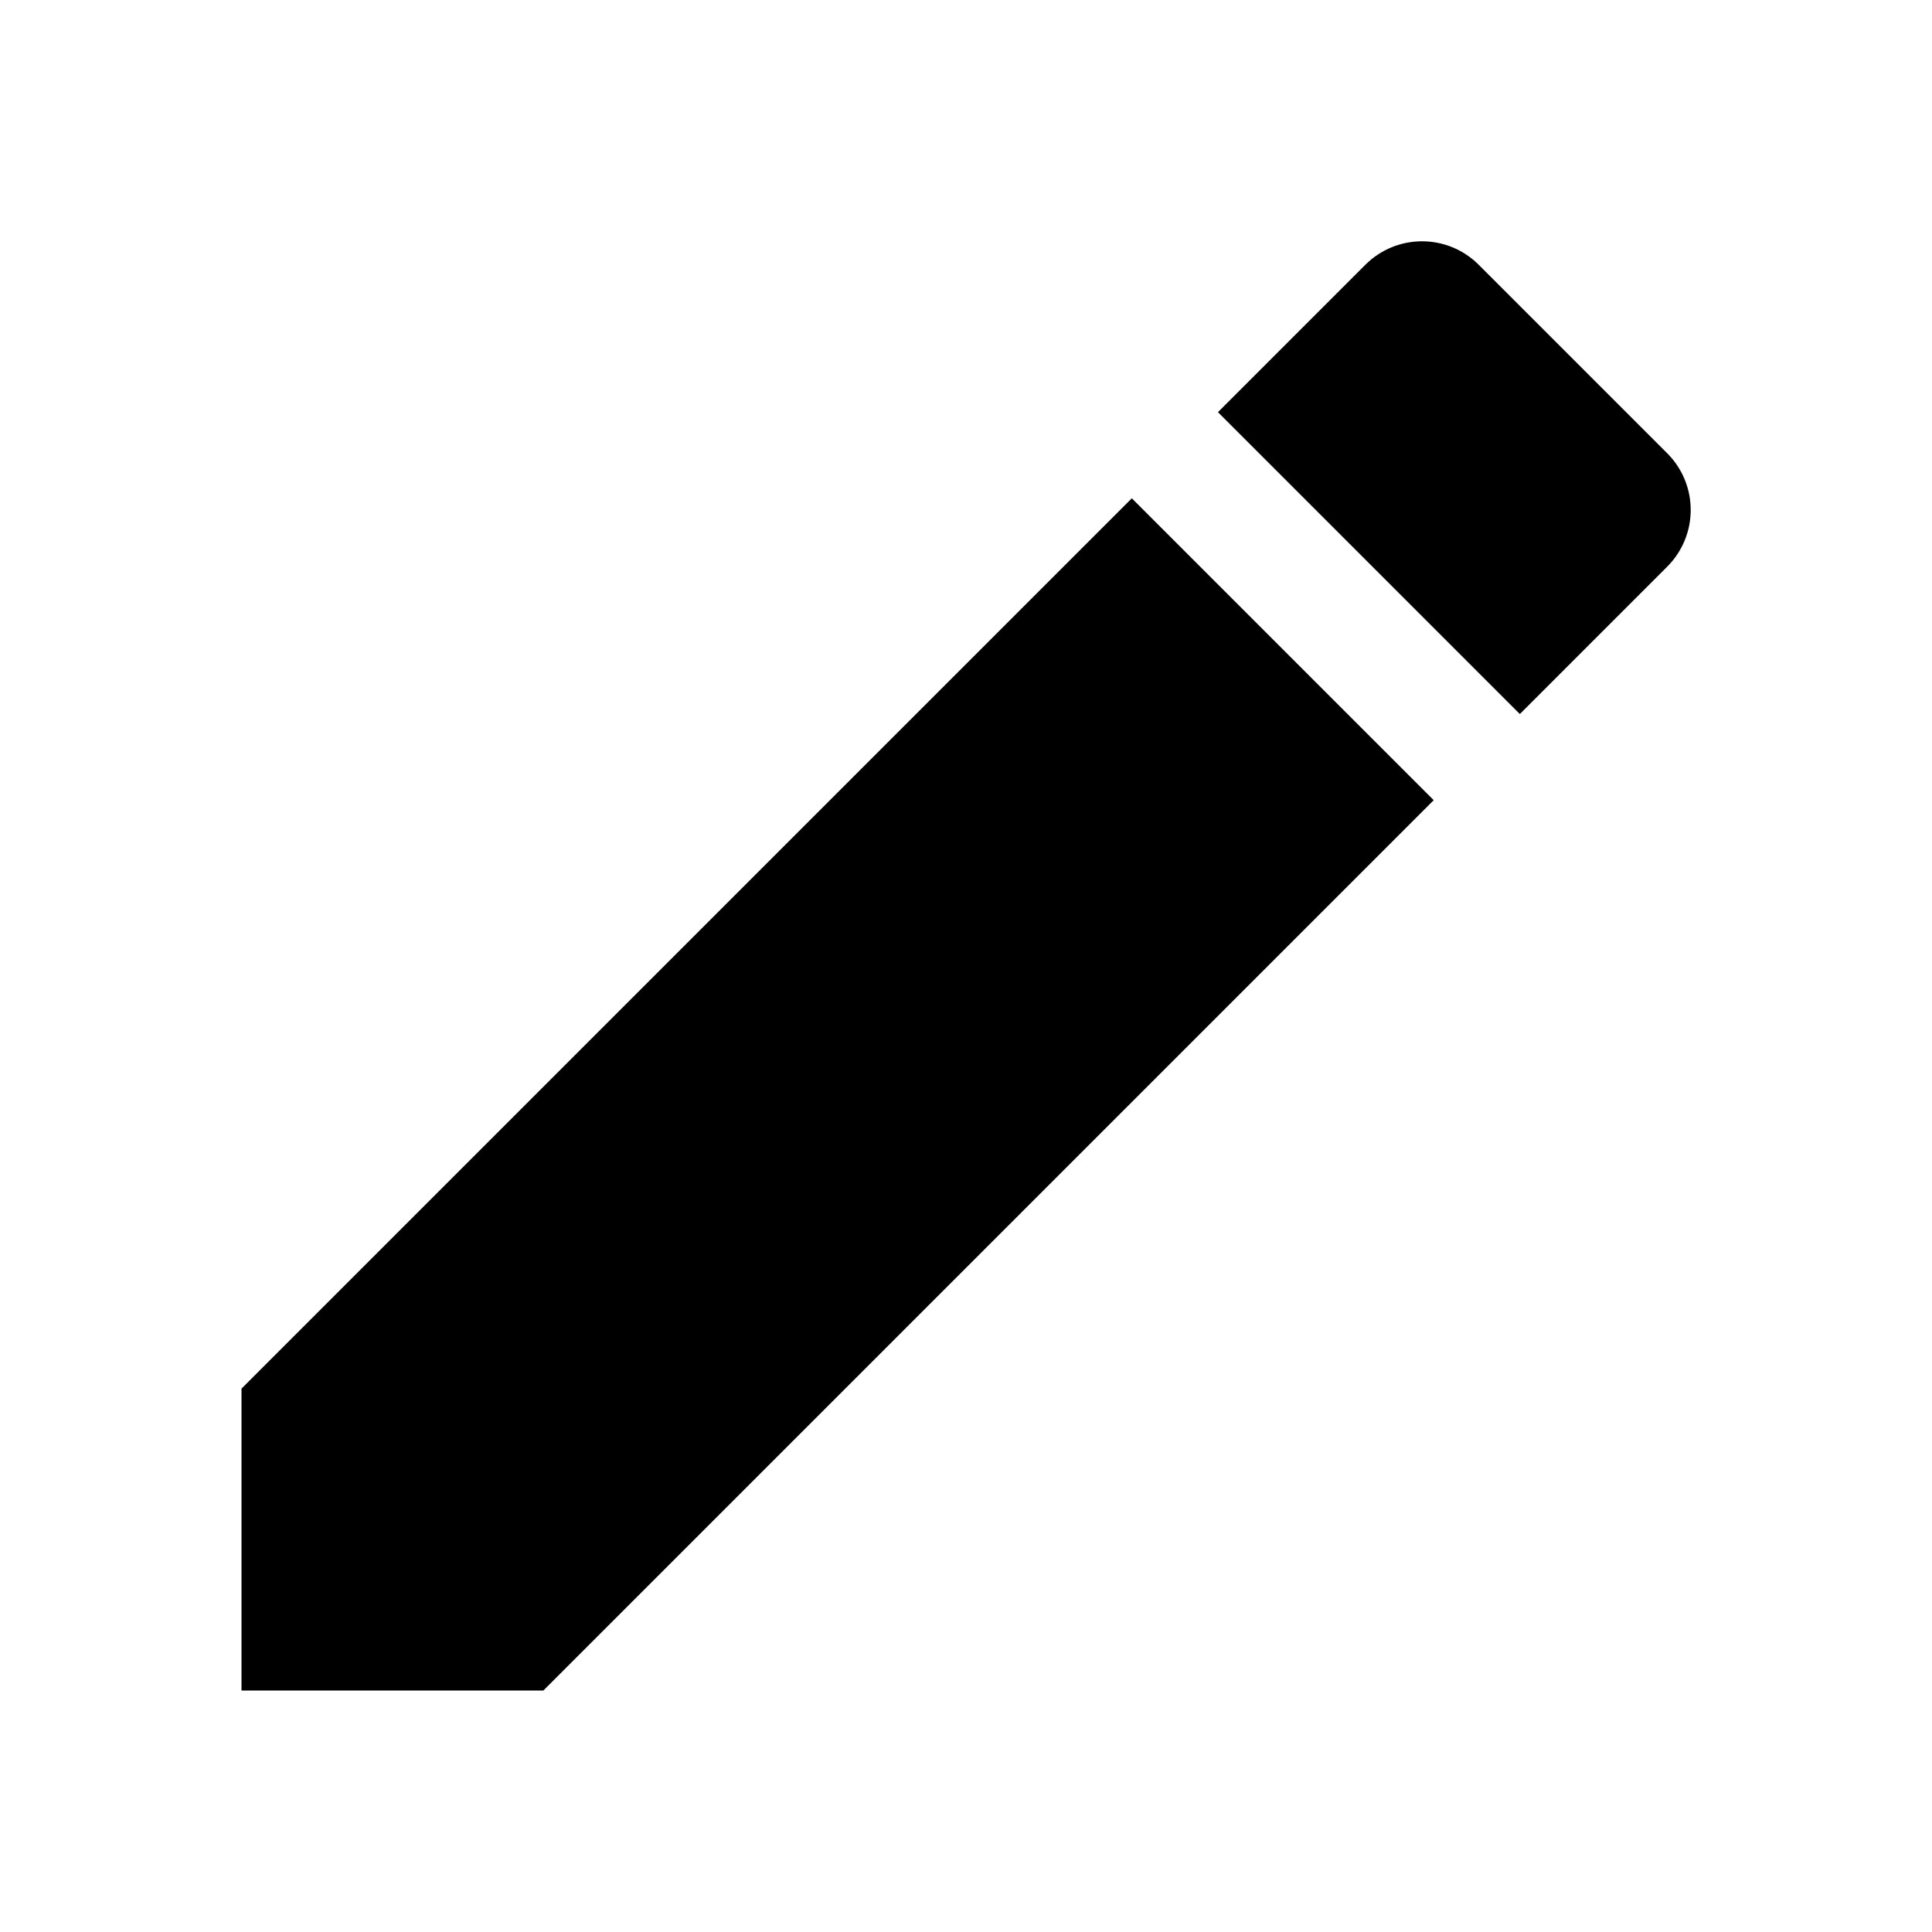
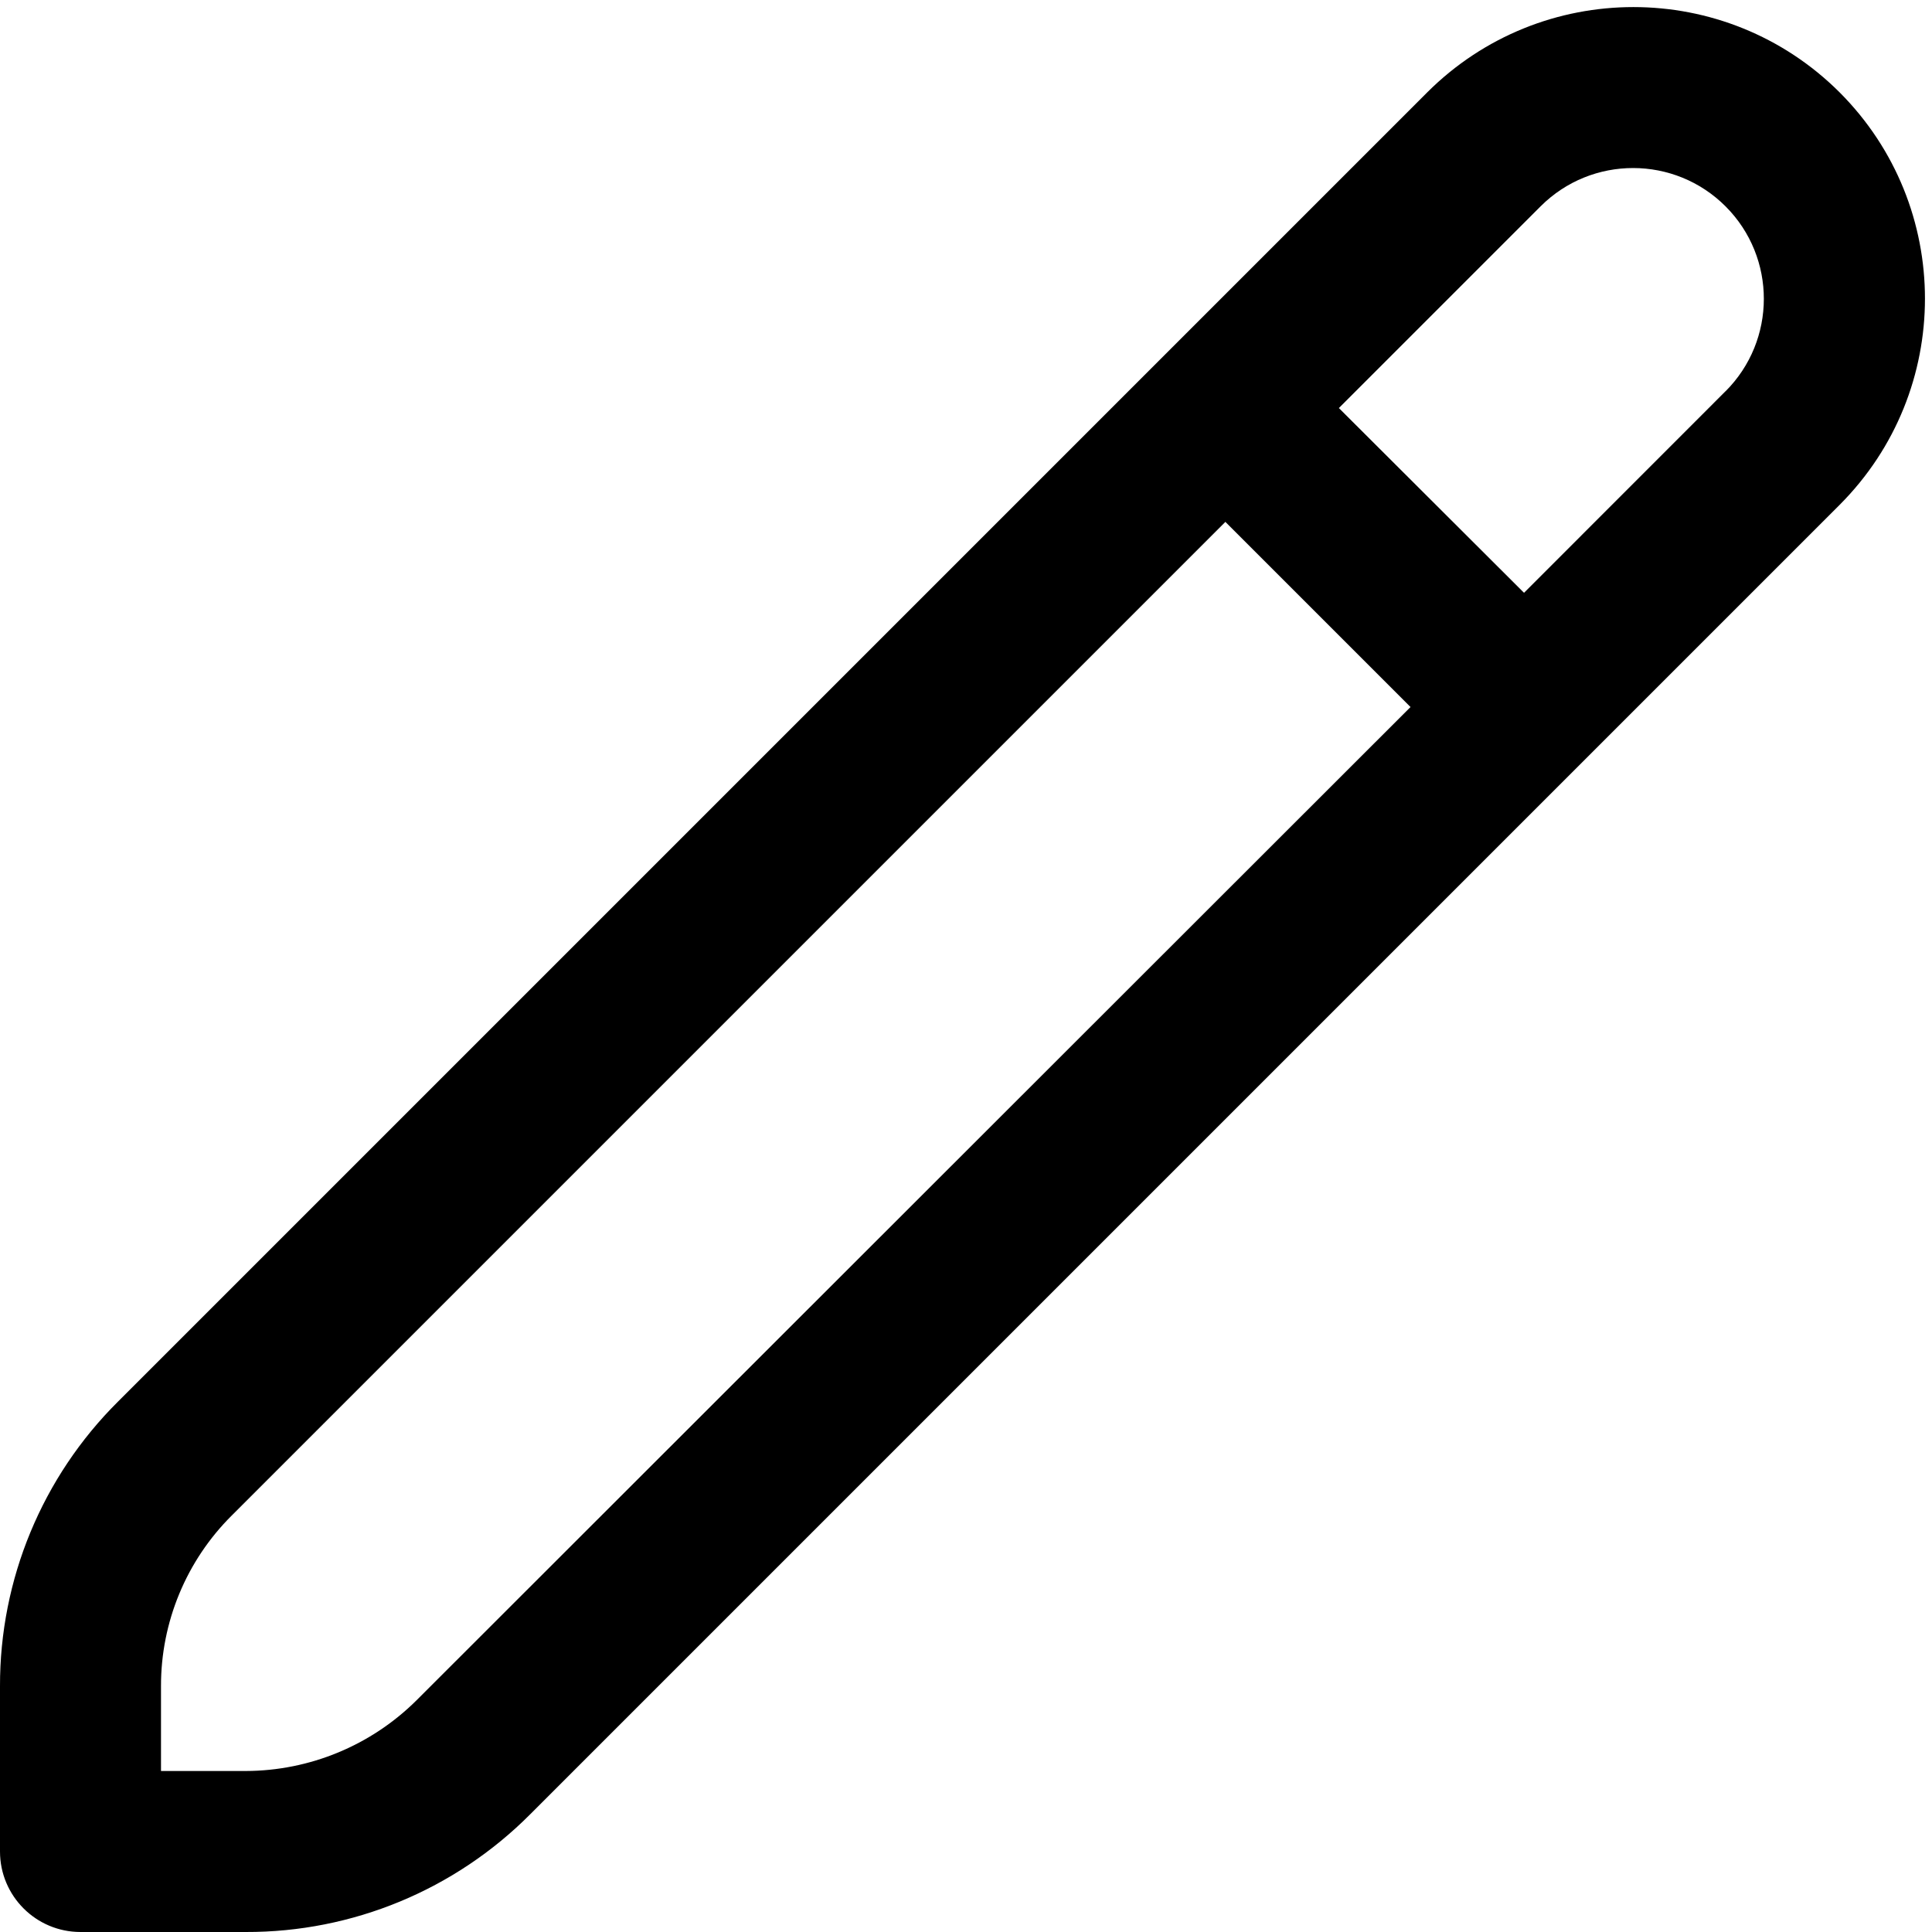
- <svg xmlns="http://www.w3.org/2000/svg" height="24" viewBox="0 0 24 24" width="24">
-   <path d="M3 17.25V21h3.75L17.81 9.94l-3.75-3.75L3 17.25zM20.71 7.04c.39-.39.39-1.02 0-1.41l-2.34-2.34c-.39-.39-1.02-.39-1.41 0l-1.83 1.83 3.75 3.75 1.83-1.83z" />
-   <path d="M0 0h24v24H0z" fill="none" />
+ <svg xmlns="http://www.w3.org/2000/svg" id="Outline" viewBox="0 0 24 24" width="512" height="512">
+   <path d="M22.853,1.148a3.626,3.626,0,0,0-5.124,0L1.465,17.412A4.968,4.968,0,0,0,0,20.947V23a1,1,0,0,0,1,1H3.053a4.966,4.966,0,0,0,3.535-1.464L22.853,6.271A3.626,3.626,0,0,0,22.853,1.148ZM5.174,21.122A3.022,3.022,0,0,1,3.053,22H2V20.947a2.98,2.98,0,0,1,.879-2.121L15.222,6.483l2.3,2.3ZM21.438,4.857,18.932,7.364l-2.3-2.295,2.507-2.507a1.623,1.623,0,1,1,2.295,2.3Z" />
</svg>
